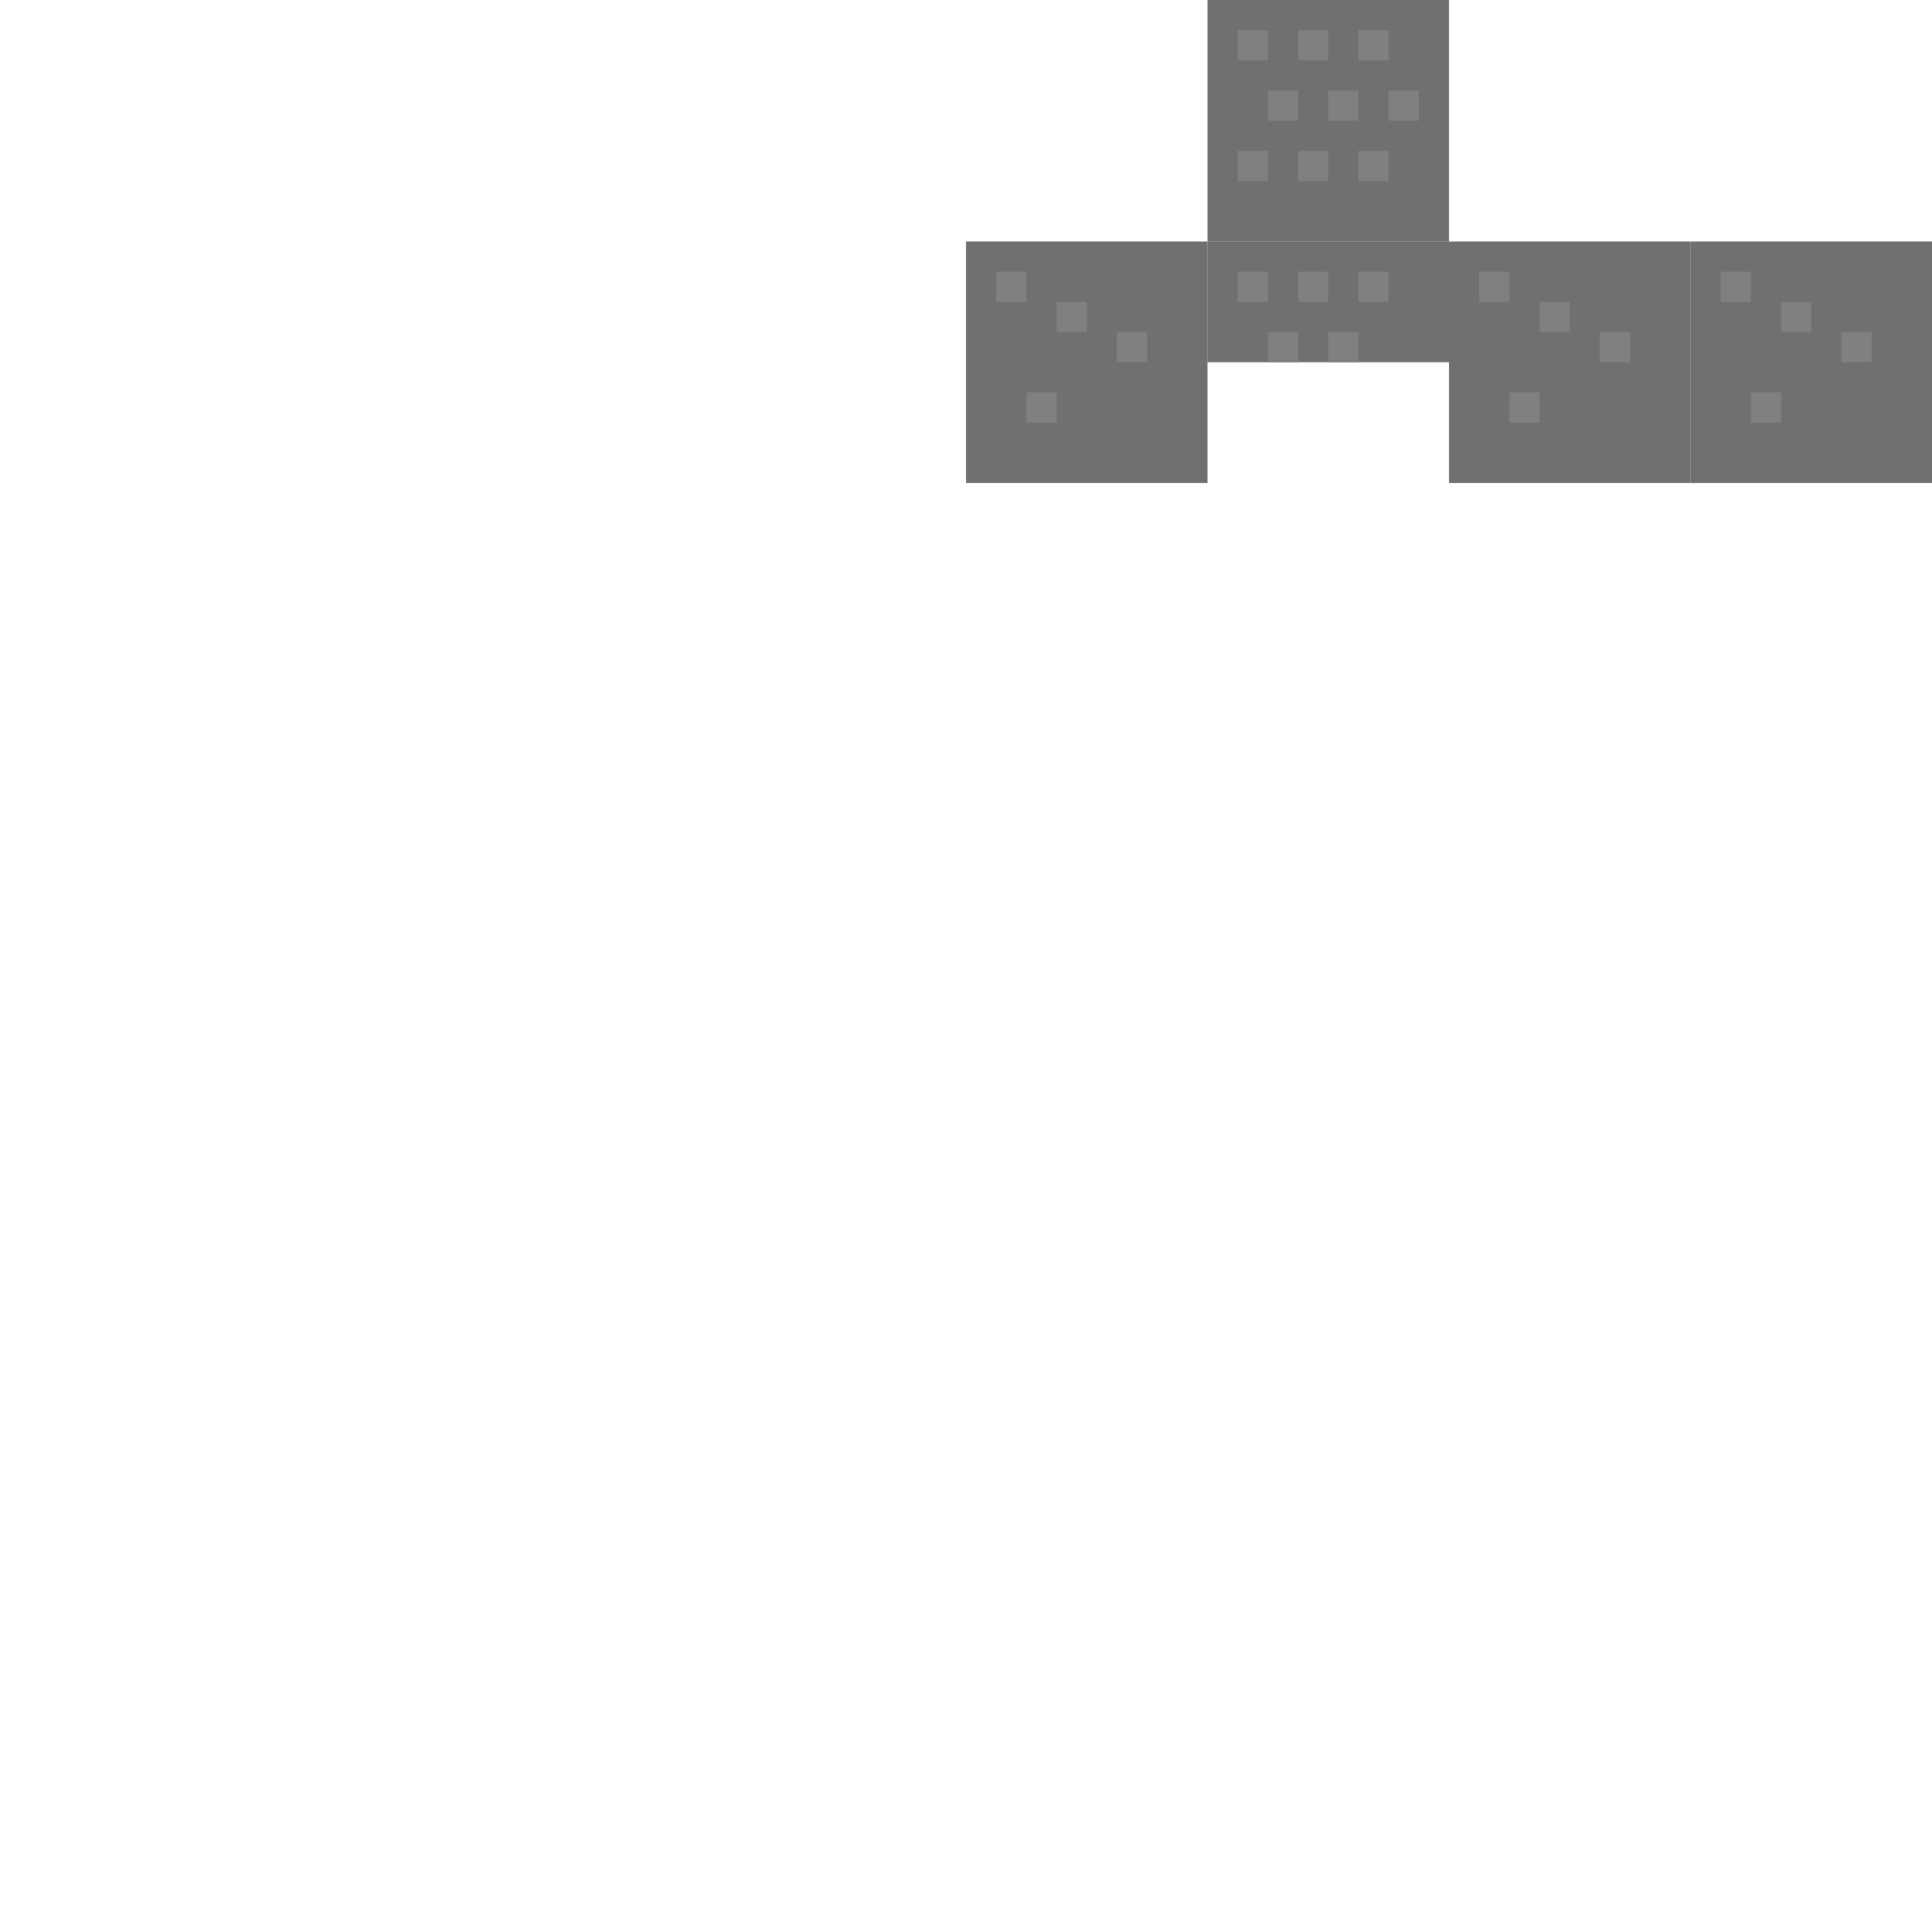
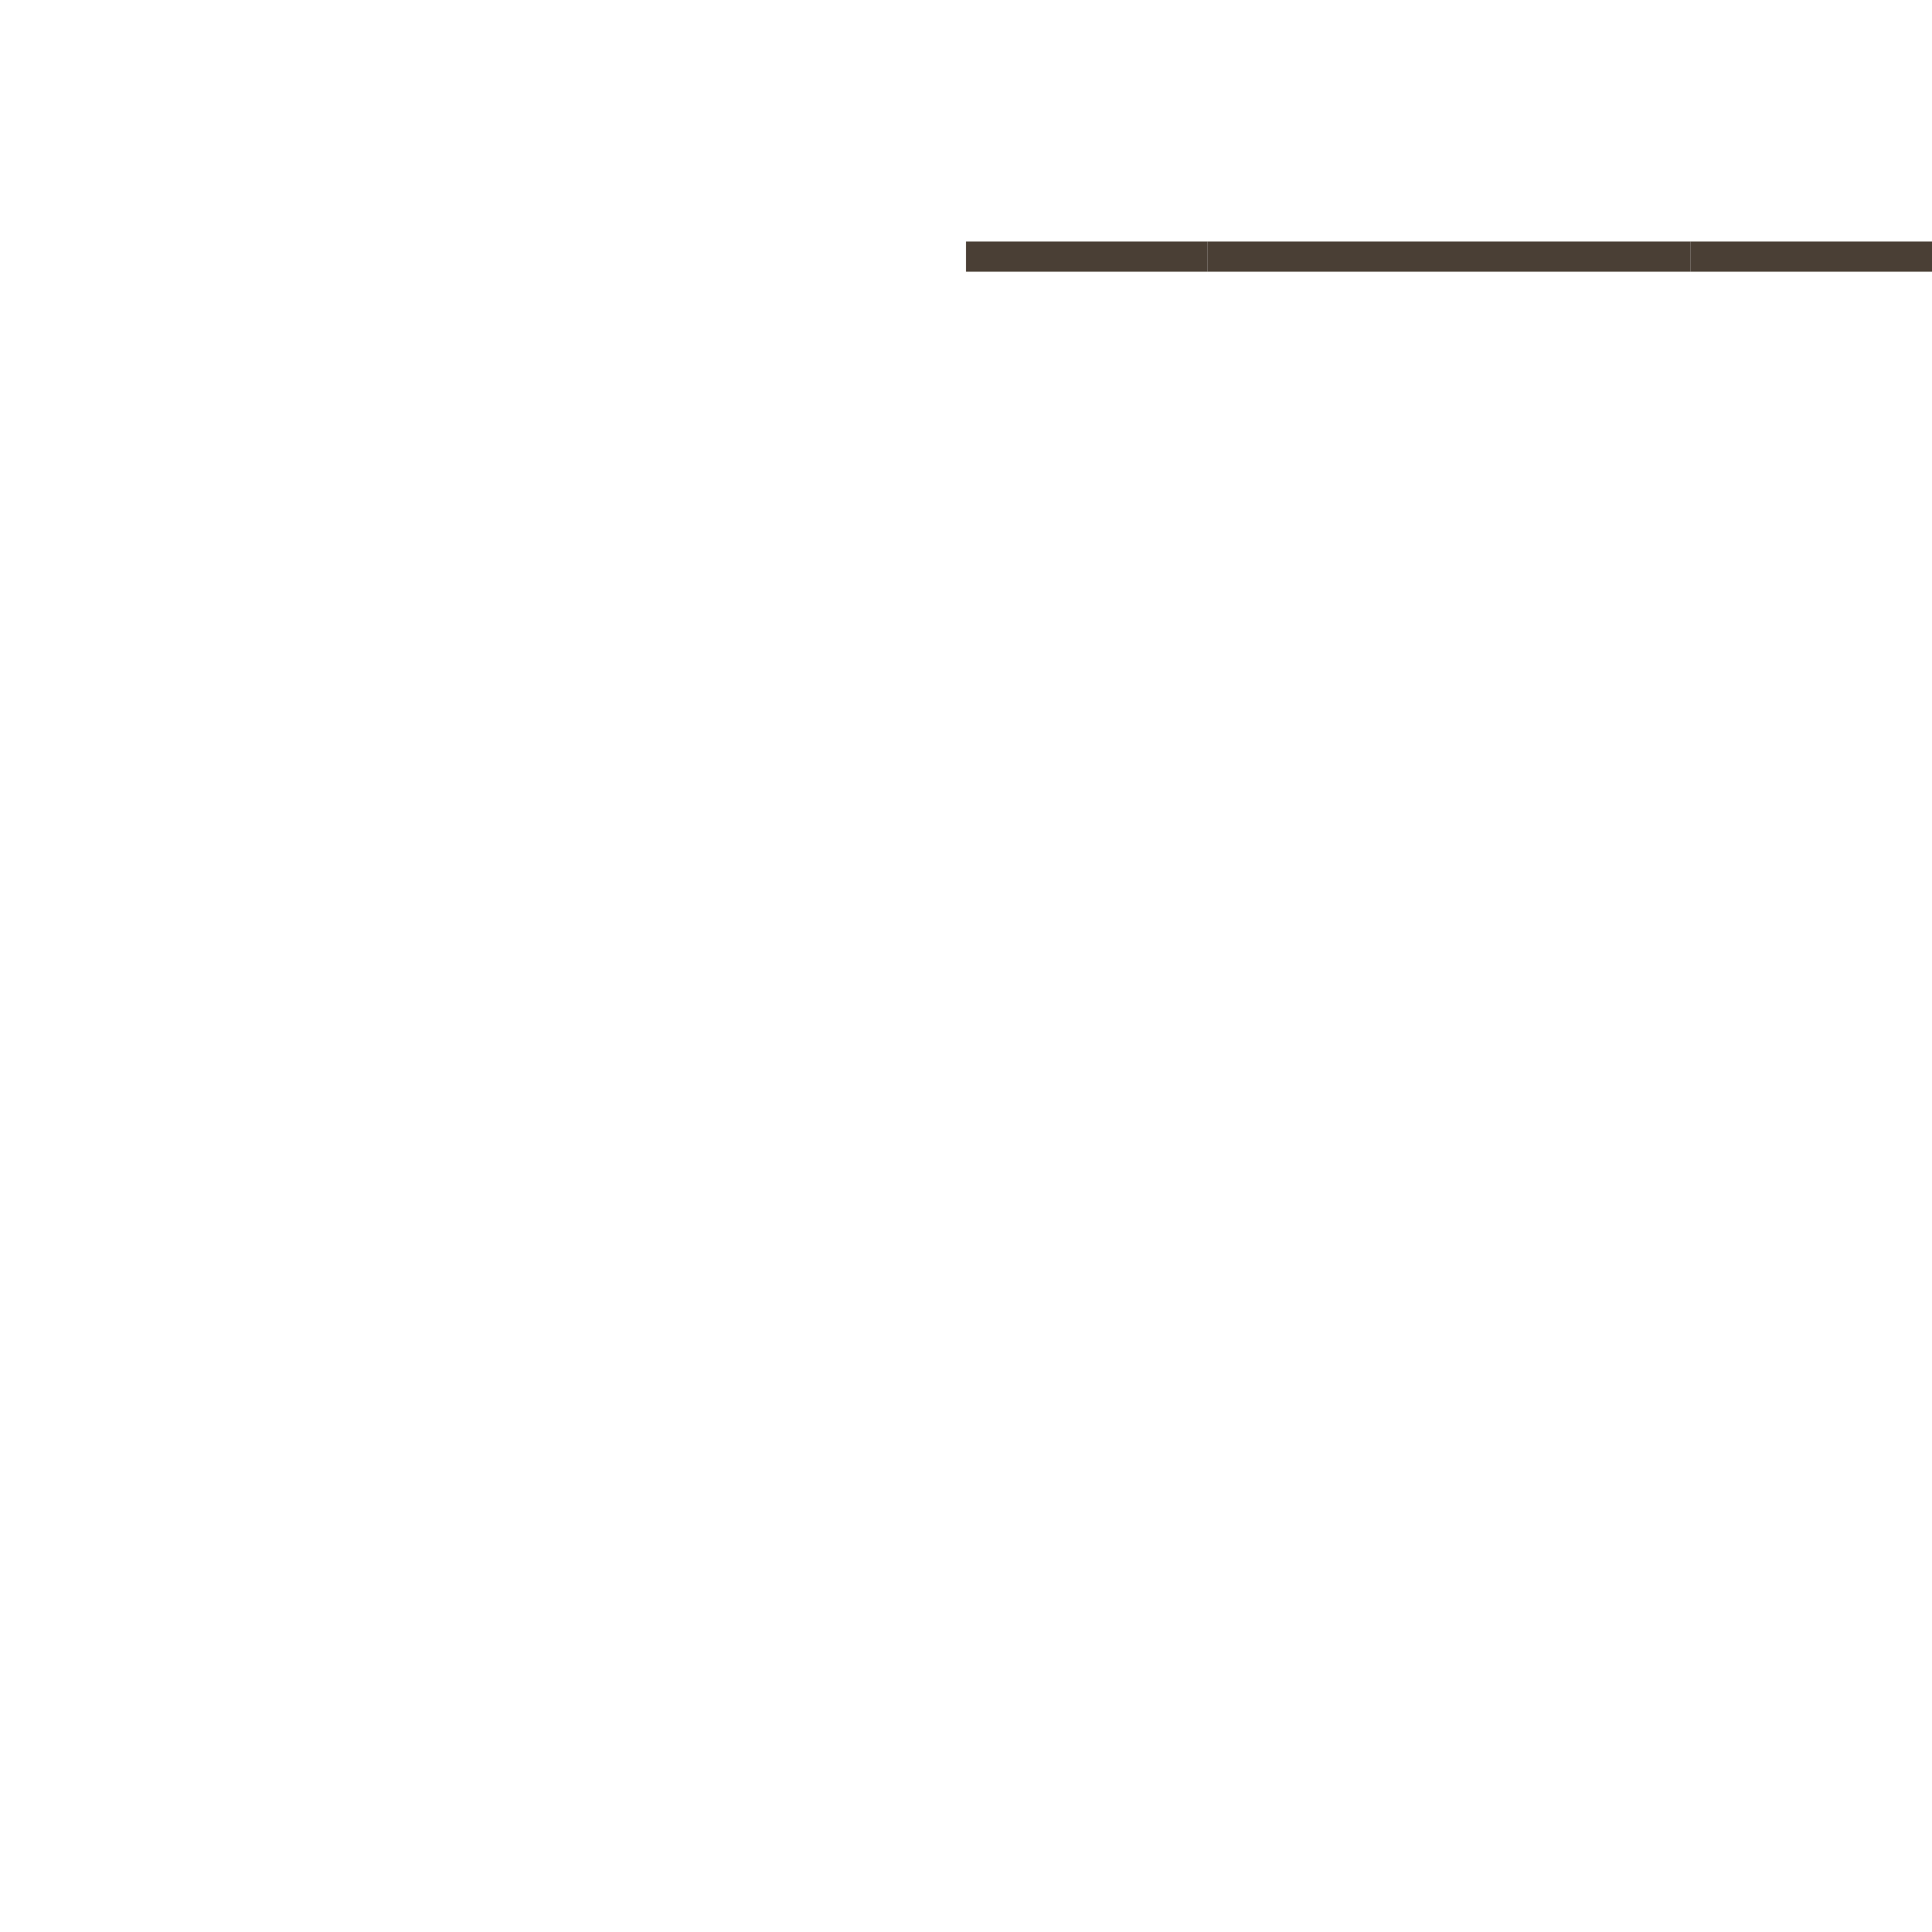
<svg xmlns="http://www.w3.org/2000/svg" width="64" height="64">
-   <rect x="40" y="0" width="8" height="8" fill="#707070" class="colorizable-hair" />
-   <rect x="41" y="1" width="1" height="1" fill="#808080" class="colorizable-hair" />
-   <rect x="43" y="1" width="1" height="1" fill="#808080" class="colorizable-hair" />
-   <rect x="45" y="1" width="1" height="1" fill="#808080" class="colorizable-hair" />
-   <rect x="42" y="3" width="1" height="1" fill="#808080" class="colorizable-hair" />
-   <rect x="44" y="3" width="1" height="1" fill="#808080" class="colorizable-hair" />
-   <rect x="46" y="3" width="1" height="1" fill="#808080" class="colorizable-hair" />
-   <rect x="41" y="5" width="1" height="1" fill="#808080" class="colorizable-hair" />
-   <rect x="43" y="5" width="1" height="1" fill="#808080" class="colorizable-hair" />
-   <rect x="45" y="5" width="1" height="1" fill="#808080" class="colorizable-hair" />
-   <rect x="32" y="8" width="8" height="8" fill="#707070" class="colorizable-hair" />
-   <rect x="33" y="9" width="1" height="1" fill="#808080" class="colorizable-hair" />
-   <rect x="35" y="10" width="1" height="1" fill="#808080" class="colorizable-hair" />
-   <rect x="37" y="11" width="1" height="1" fill="#808080" class="colorizable-hair" />
-   <rect x="34" y="13" width="1" height="1" fill="#808080" class="colorizable-hair" />
-   <rect x="40" y="8" width="8" height="4" fill="#707070" class="colorizable-hair" />
-   <rect x="41" y="9" width="1" height="1" fill="#808080" class="colorizable-hair" />
-   <rect x="43" y="9" width="1" height="1" fill="#808080" class="colorizable-hair" />
-   <rect x="45" y="9" width="1" height="1" fill="#808080" class="colorizable-hair" />
-   <rect x="42" y="11" width="1" height="1" fill="#808080" class="colorizable-hair" />
-   <rect x="44" y="11" width="1" height="1" fill="#808080" class="colorizable-hair" />
-   <rect x="48" y="8" width="8" height="8" fill="#707070" class="colorizable-hair" />
-   <rect x="49" y="9" width="1" height="1" fill="#808080" class="colorizable-hair" />
-   <rect x="51" y="10" width="1" height="1" fill="#808080" class="colorizable-hair" />
-   <rect x="53" y="11" width="1" height="1" fill="#808080" class="colorizable-hair" />
-   <rect x="50" y="13" width="1" height="1" fill="#808080" class="colorizable-hair" />
-   <rect x="56" y="8" width="8" height="8" fill="#707070" class="colorizable-hair" />
-   <rect x="57" y="9" width="1" height="1" fill="#808080" class="colorizable-hair" />
-   <rect x="59" y="10" width="1" height="1" fill="#808080" class="colorizable-hair" />
-   <rect x="61" y="11" width="1" height="1" fill="#808080" class="colorizable-hair" />
-   <rect x="58" y="13" width="1" height="1" fill="#808080" class="colorizable-hair" />
+   <rect x="32" y="8" width="8" height="1" fill="#4a3f35" class="colorizable-hair" />
+   <rect x="40" y="8" width="8" height="1" fill="#4a3f35" class="colorizable-hair" />
+   <rect x="48" y="8" width="8" height="1" fill="#4a3f35" class="colorizable-hair" />
+   <rect x="56" y="8" width="8" height="1" fill="#4a3f35" class="colorizable-hair" />
</svg>
